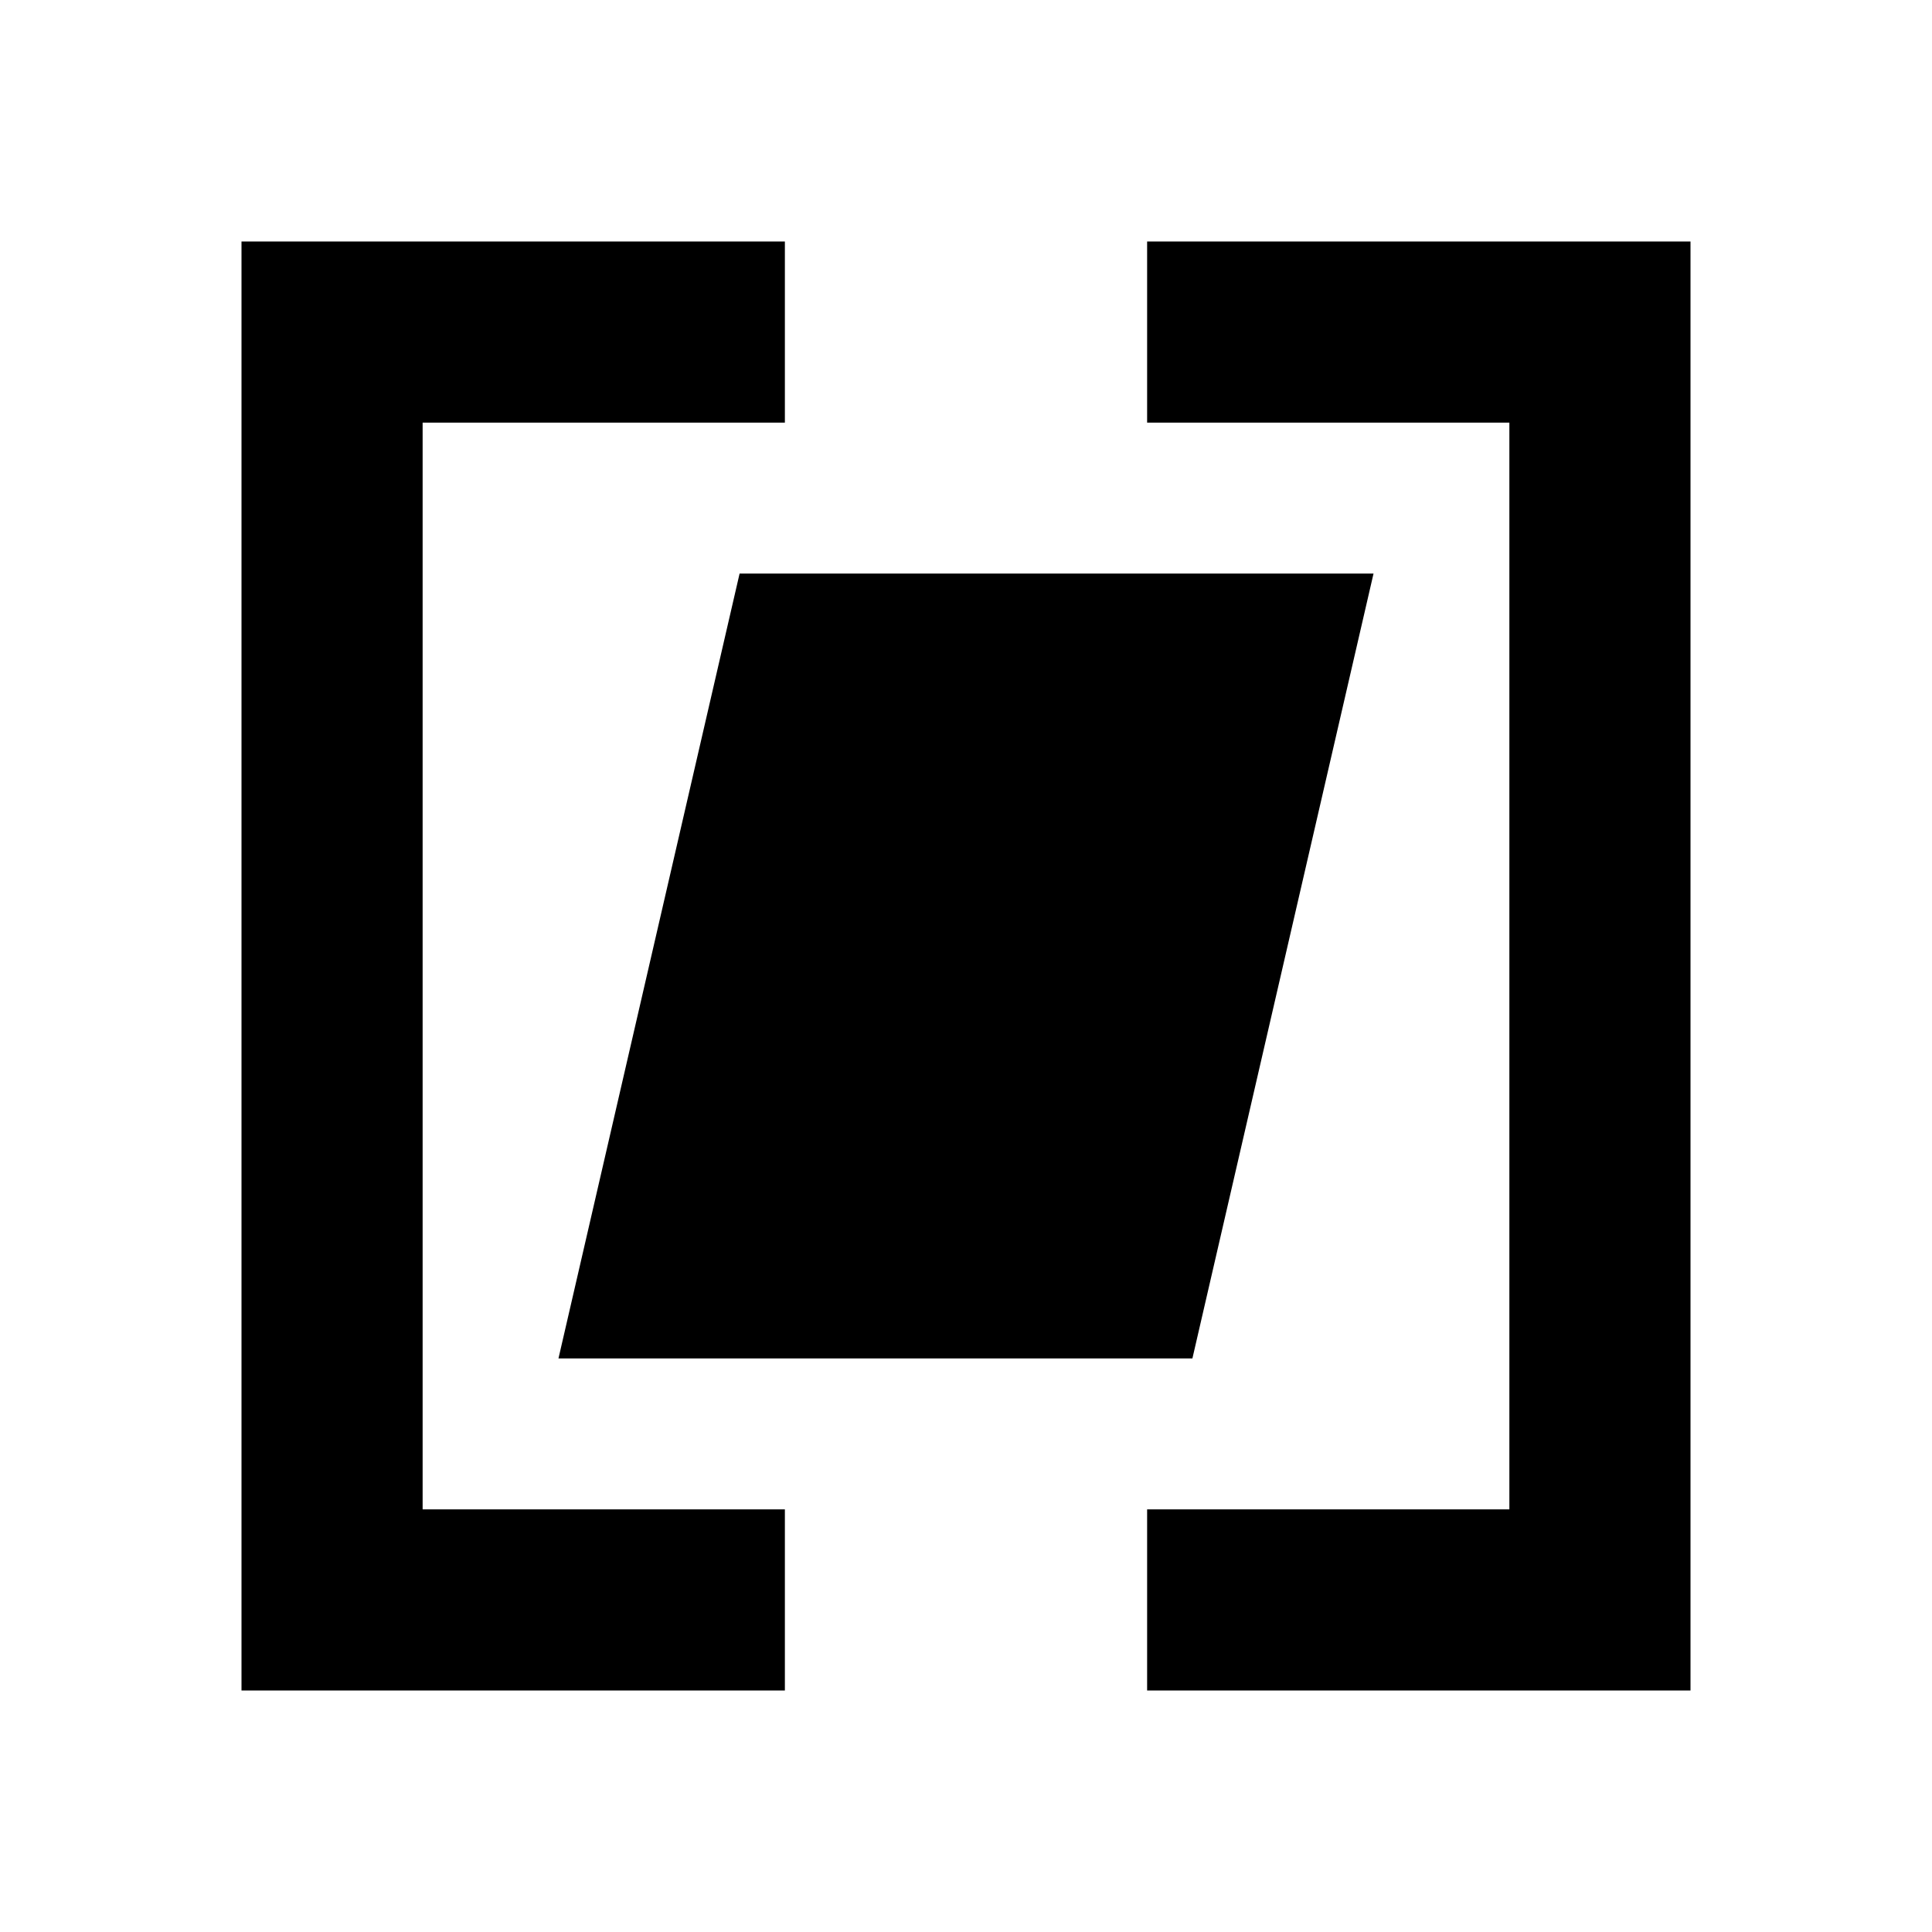
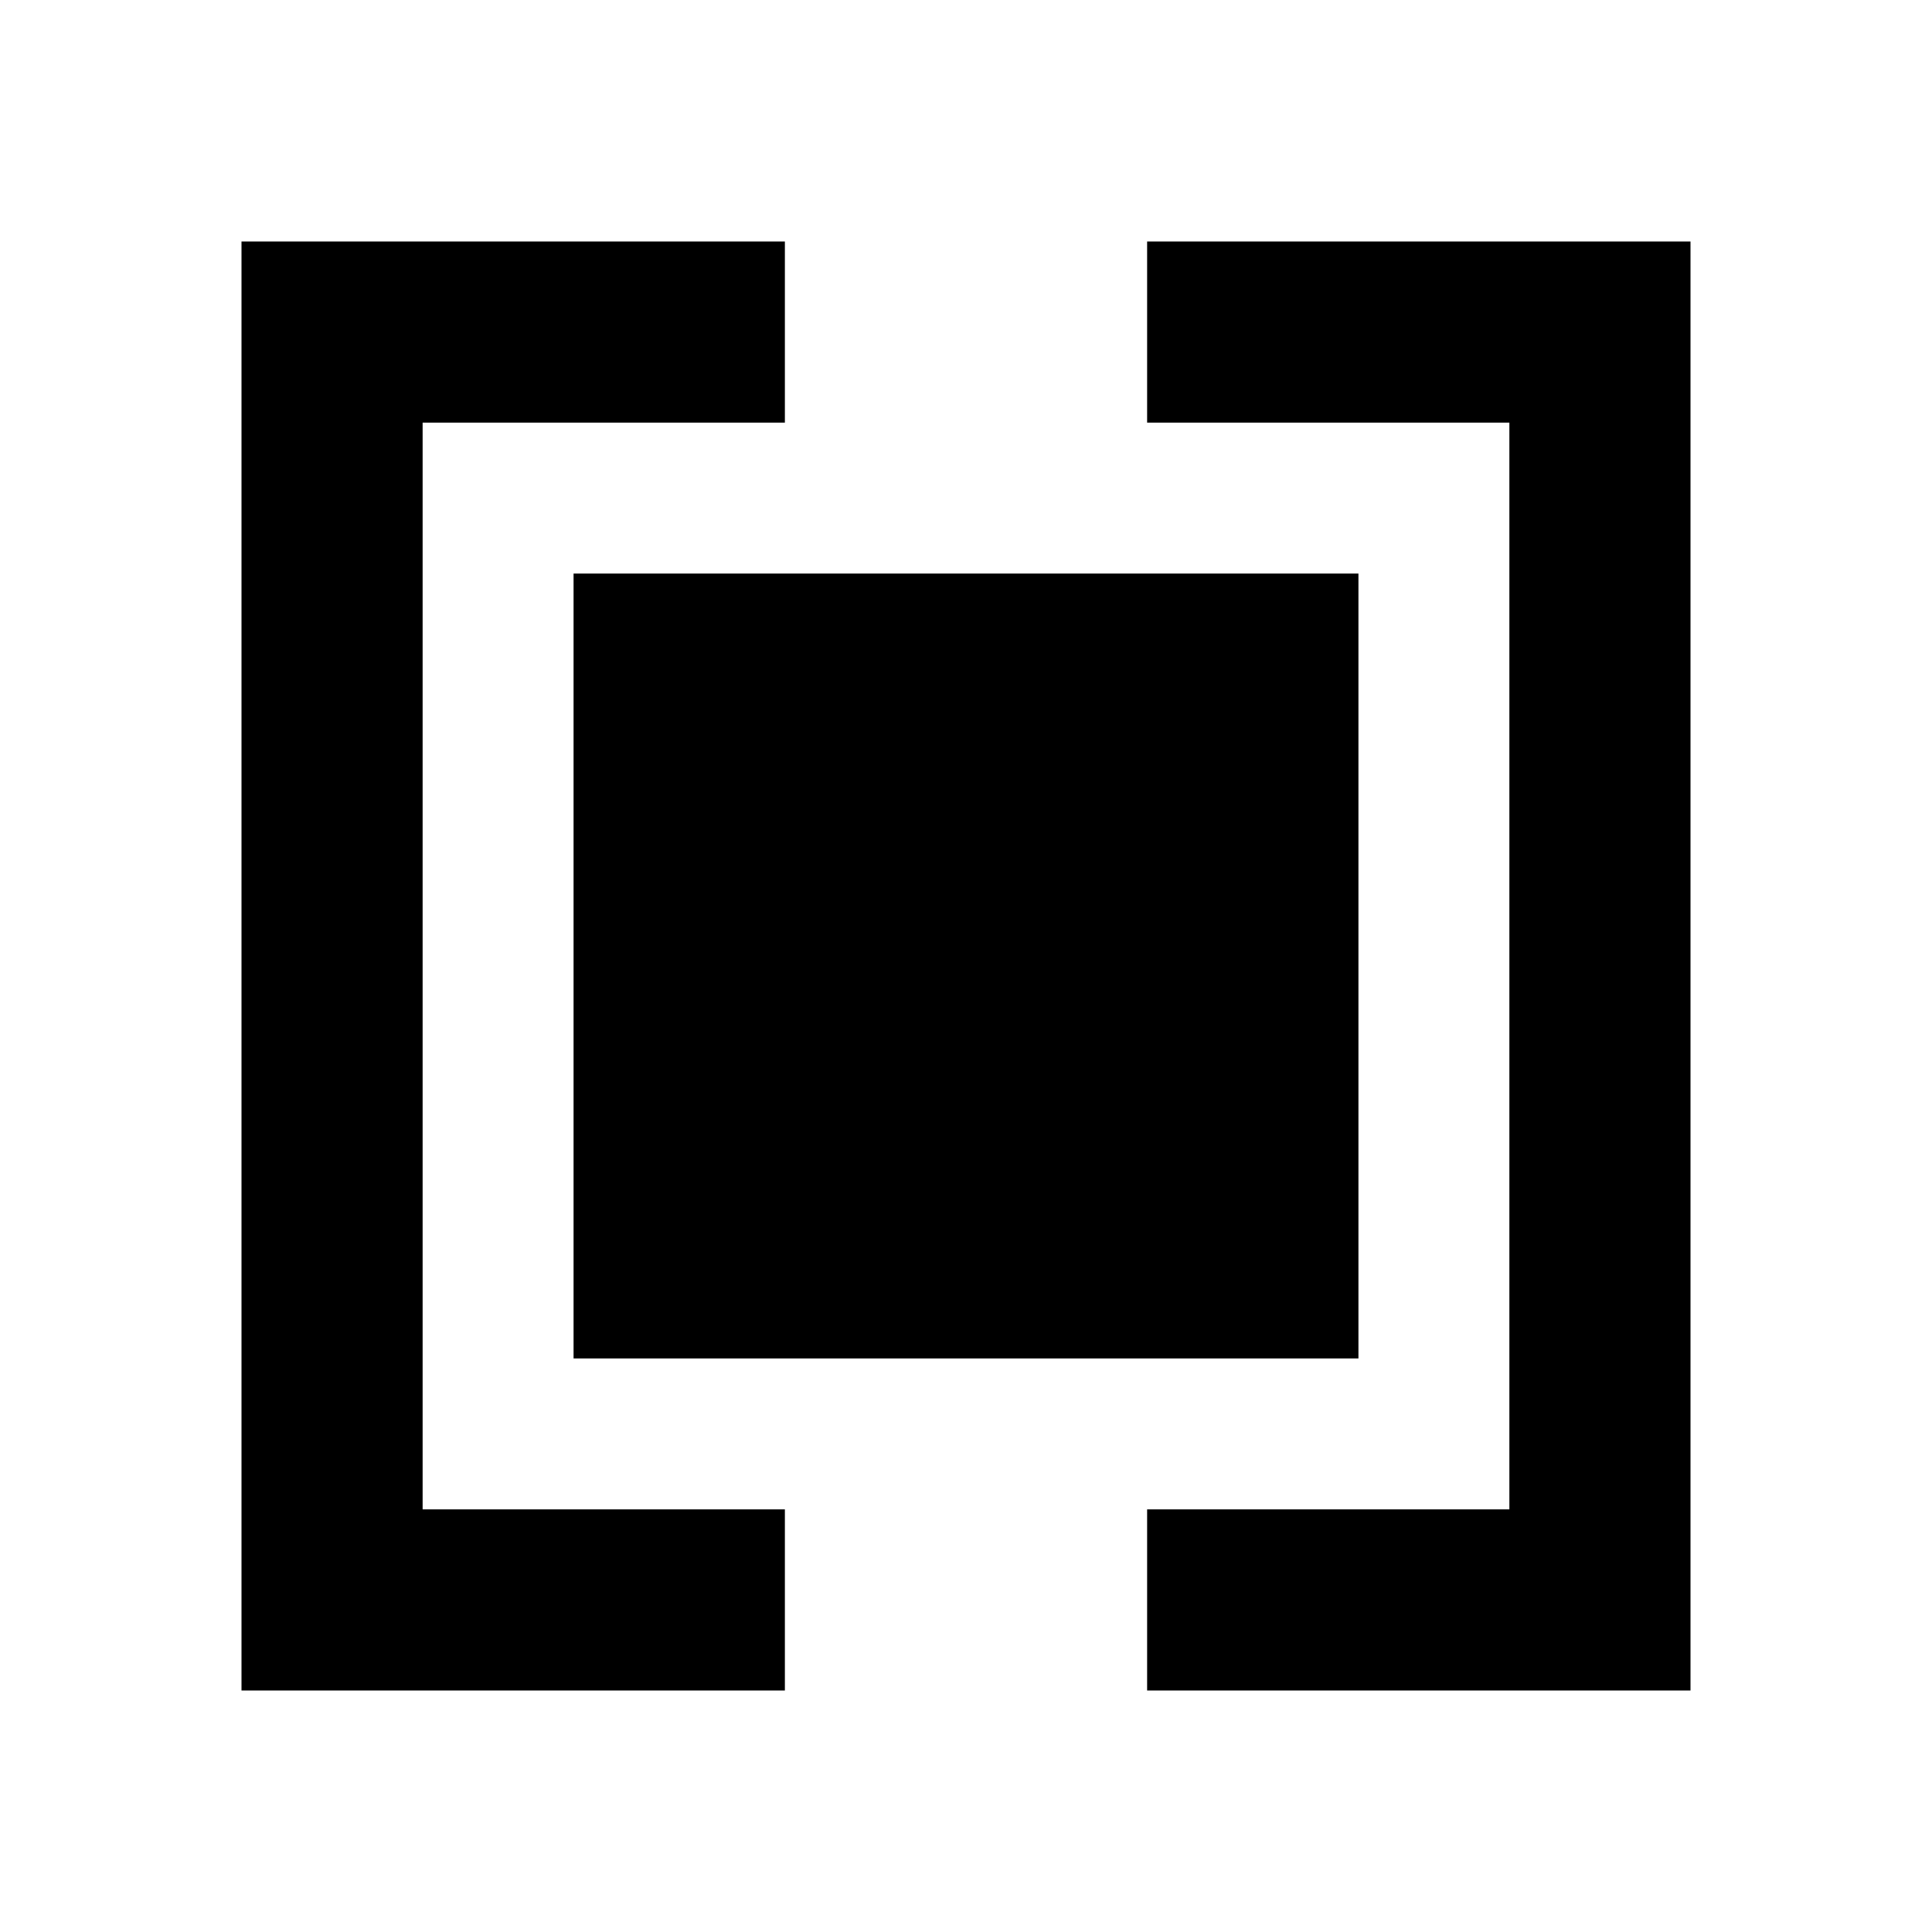
<svg xmlns="http://www.w3.org/2000/svg" width="512" height="512" viewBox="0 0 512 512" role="img" aria-labelledby="title desc">
  <style>
    @media (forced-colors: active) {
      path { fill: CanvasText; }
    }
  </style>
  <path d="M64 64 H208 V112 H112 V400 H208 V448 H64 Z" fill="currentColor" />
  <path d="M448 64 H304 V112 H400 V400 H304 V448 H448 Z" fill="currentColor" />
-   <path d="M196 152 L364 152 L316 360 L148 360 Z" fill="currentColor" />
+   <path d="M152 152 H360 V360 H152 Z" fill="currentColor" />
</svg>
